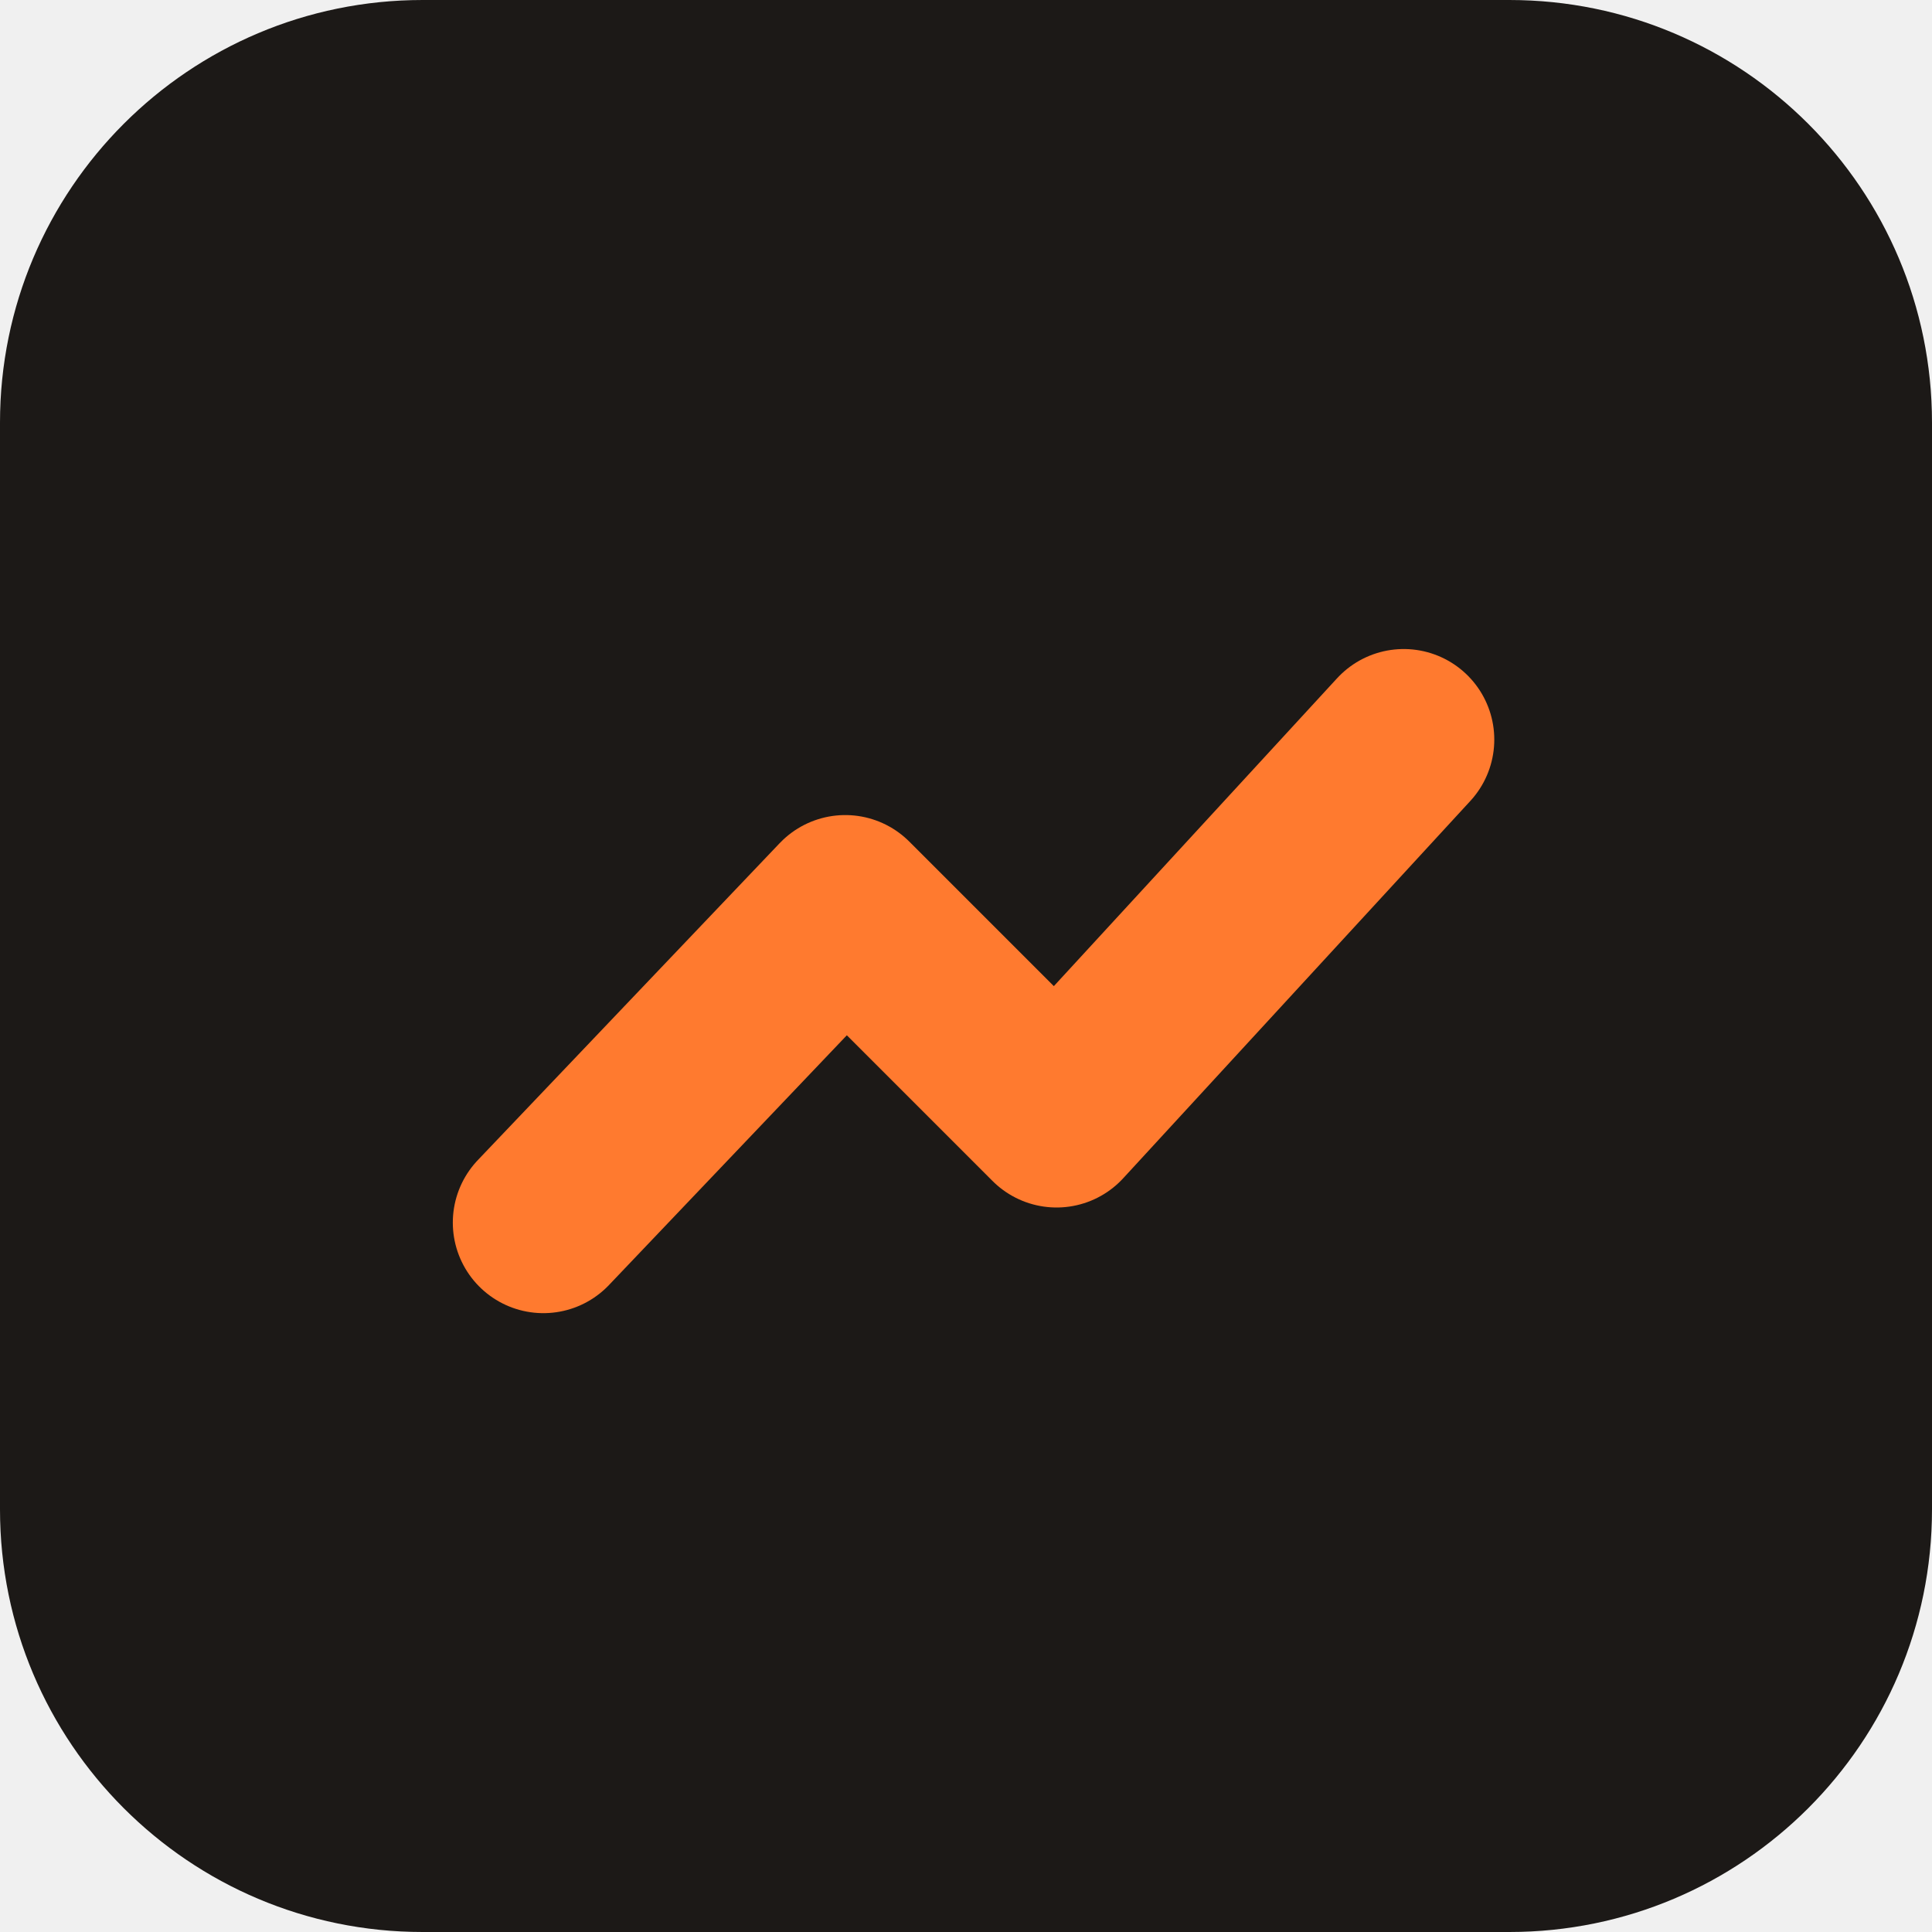
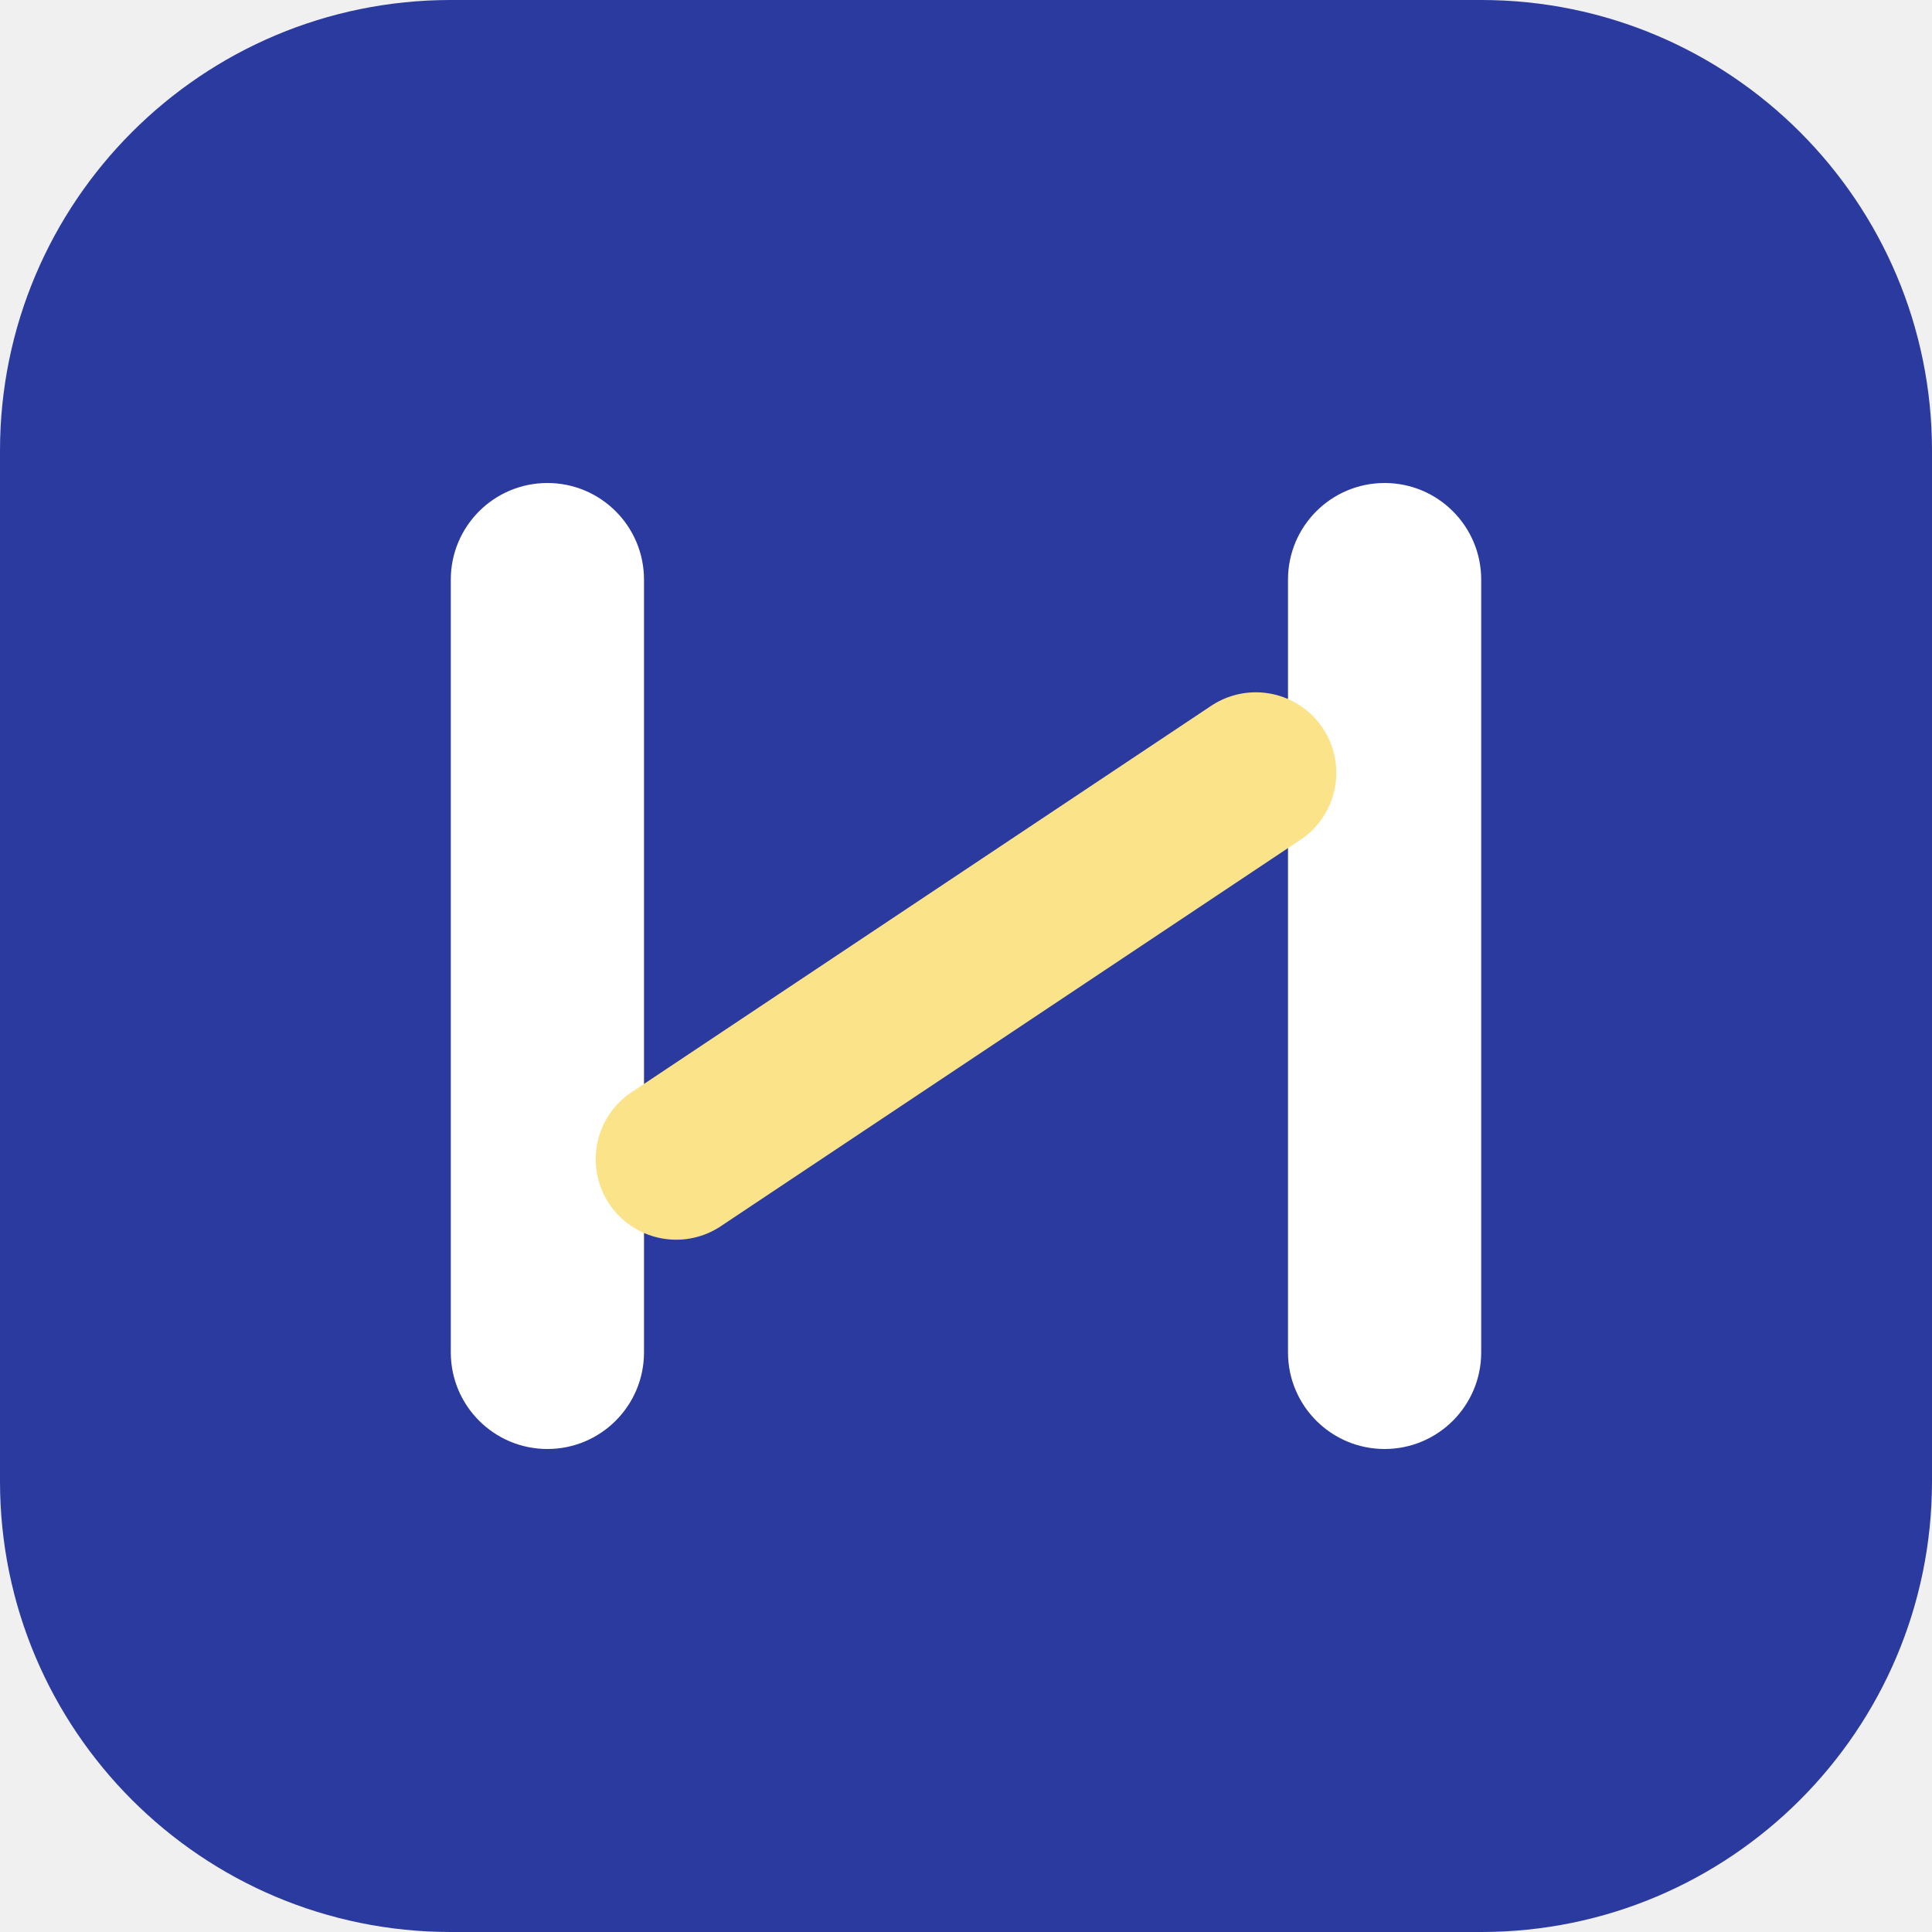
- <svg xmlns="http://www.w3.org/2000/svg" viewBox="0 0 64 64">
-   <rect width="64" height="64" rx="14" fill="#1c1917" />
-   <path d="M18 40.5 28 30l7 7 11.5-12.5" fill="none" stroke="#ff7a2f" stroke-width="6" stroke-linecap="round" stroke-linejoin="round" />
+ <svg xmlns="http://www.w3.org/2000/svg" viewBox="0 0 120 120">
+   <rect width="120" height="120" rx="28" fill="#2B3A9E" />
+   <rect x="28" y="30" width="12" height="60" rx="6" fill="#fff" />
+   <rect x="80" y="30" width="12" height="60" rx="6" fill="#fff" />
+   <path d="M42 72L78 48" stroke="#FBE38A" stroke-width="10" stroke-linecap="round" />
</svg>
